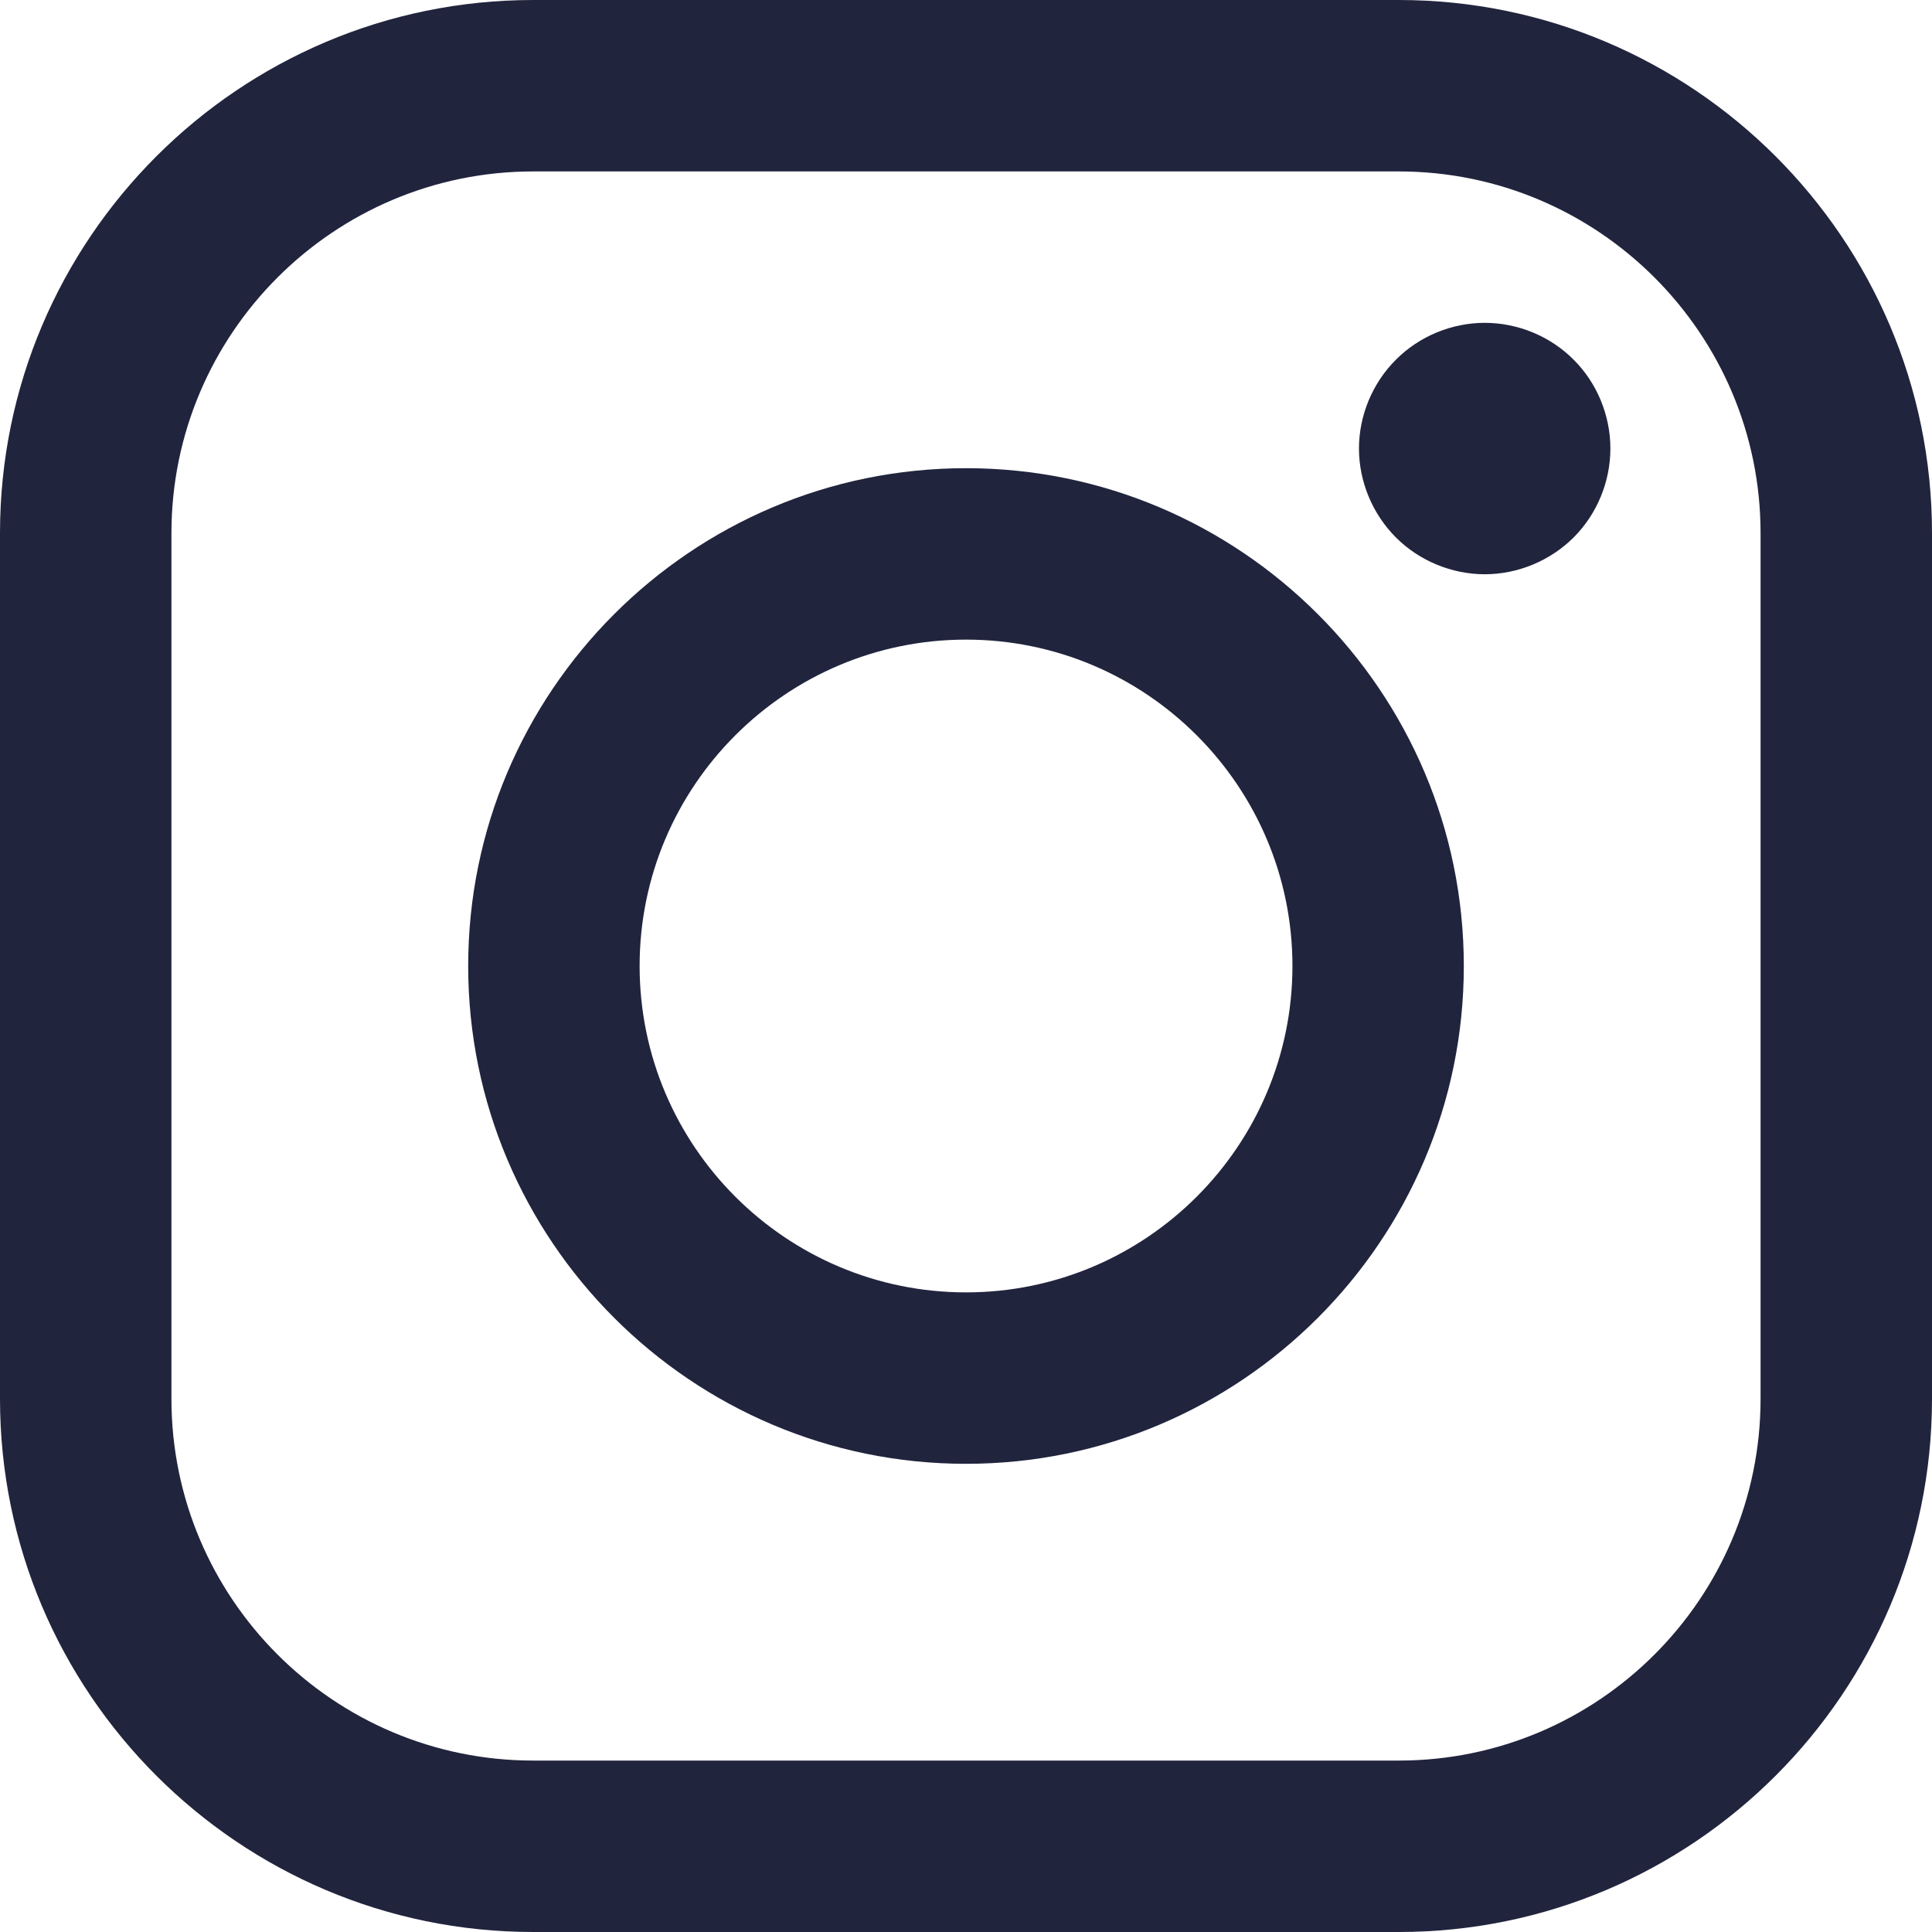
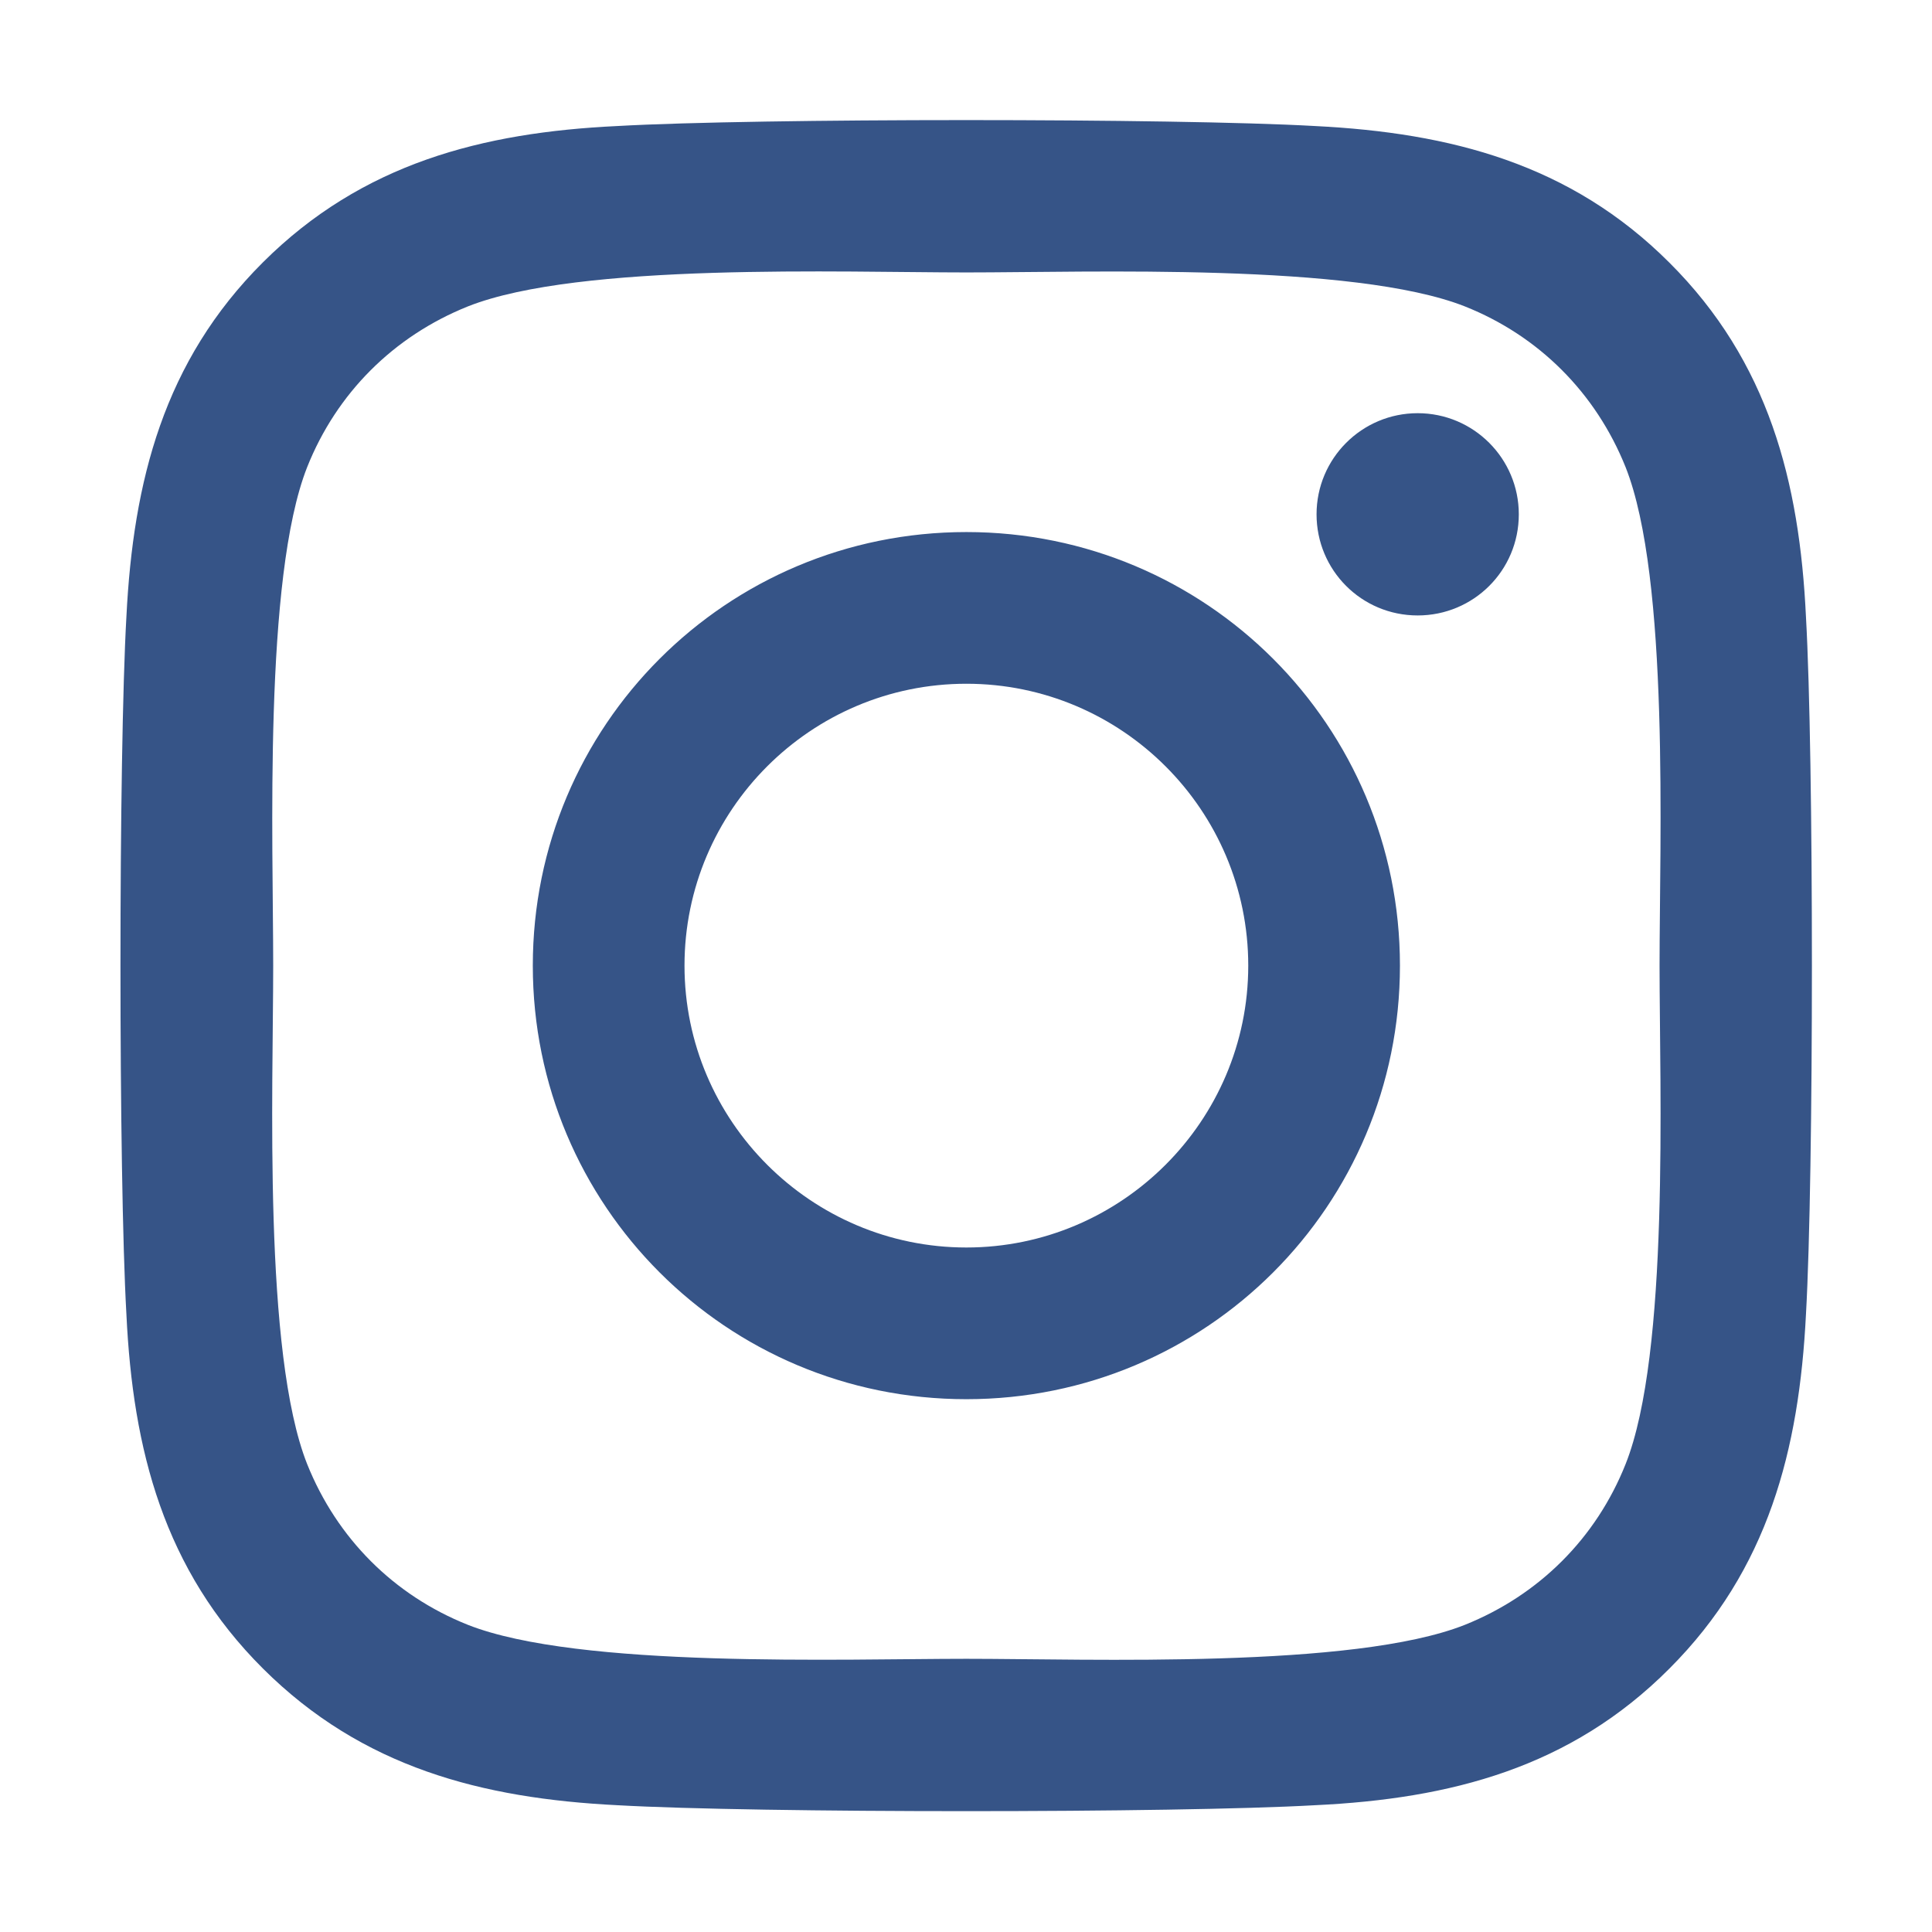
- <svg xmlns="http://www.w3.org/2000/svg" width="30" height="30" viewBox="0 0 30 30" fill="none">
-   <g id="insta">
-     <path id="Vector" d="M21.721 0H8.279C3.714 0 0 3.714 0 8.279V21.721C0 26.286 3.714 30 8.279 30H21.721C26.286 30 30 26.286 30 21.721V8.279C30 3.714 26.286 0 21.721 0ZM27.338 21.721C27.338 24.819 24.819 27.338 21.721 27.338H8.279C5.182 27.338 2.662 24.819 2.662 21.721V8.279C2.662 5.182 5.182 2.662 8.279 2.662H21.721C24.818 2.662 27.338 5.182 27.338 8.279V21.721H27.338Z" fill="#21243D" />
-     <path id="Vector_2" d="M15 7.27C10.738 7.27 7.27 10.738 7.27 15C7.27 19.263 10.738 22.73 15 22.73C19.262 22.73 22.73 19.263 22.73 15C22.73 10.738 19.262 7.27 15 7.27ZM15 20.068C12.205 20.068 9.932 17.795 9.932 15C9.932 12.205 12.205 9.932 15 9.932C17.795 9.932 20.069 12.205 20.069 15C20.069 17.795 17.795 20.068 15 20.068Z" fill="#21243D" />
-     <path id="Vector_3" d="M23.055 5.013C22.542 5.013 22.038 5.221 21.676 5.585C21.312 5.947 21.102 6.451 21.102 6.965C21.102 7.478 21.312 7.982 21.676 8.346C22.038 8.708 22.542 8.917 23.055 8.917C23.569 8.917 24.071 8.708 24.435 8.346C24.799 7.982 25.006 7.478 25.006 6.965C25.006 6.451 24.799 5.947 24.435 5.585C24.073 5.221 23.569 5.013 23.055 5.013Z" fill="#21243D" />
-   </g>
+ <svg xmlns="http://www.w3.org/2000/svg" height="35" width="35" viewBox="0 0 448 512">
+   <path fill="#365487" d="M224.1 141c-63.6 0-114.9 51.3-114.9 114.9s51.3 114.9 114.9 114.9S339 319.5 339 255.9 287.7 141 224.1 141zm0 189.6c-41.1 0-74.7-33.5-74.7-74.7s33.5-74.7 74.7-74.7 74.7 33.5 74.7 74.7-33.6 74.7-74.7 74.7zm146.4-194.3c0 14.9-12 26.8-26.8 26.8-14.9 0-26.8-12-26.8-26.8s12-26.8 26.8-26.8 26.8 12 26.8 26.8zm76.1 27.2c-1.7-35.9-9.9-67.7-36.2-93.9-26.2-26.2-58-34.4-93.9-36.2-37-2.1-147.9-2.1-184.9 0-35.8 1.7-67.6 9.9-93.9 36.1s-34.4 58-36.2 93.9c-2.1 37-2.1 147.9 0 184.9 1.7 35.9 9.9 67.7 36.2 93.9s58 34.4 93.9 36.2c37 2.1 147.9 2.1 184.9 0 35.9-1.7 67.7-9.9 93.9-36.2 26.2-26.2 34.4-58 36.2-93.9 2.1-37 2.1-147.8 0-184.8zM398.8 388c-7.8 19.6-22.9 34.7-42.6 42.6-29.5 11.7-99.5 9-132.1 9s-102.7 2.6-132.1-9c-19.6-7.8-34.7-22.9-42.6-42.6-11.7-29.5-9-99.5-9-132.1s-2.6-102.7 9-132.1c7.8-19.6 22.9-34.7 42.6-42.6 29.5-11.7 99.5-9 132.1-9s102.7-2.6 132.1 9c19.6 7.8 34.7 22.9 42.6 42.6 11.7 29.5 9 99.5 9 132.1s2.7 102.7-9 132.1z" />
</svg>
